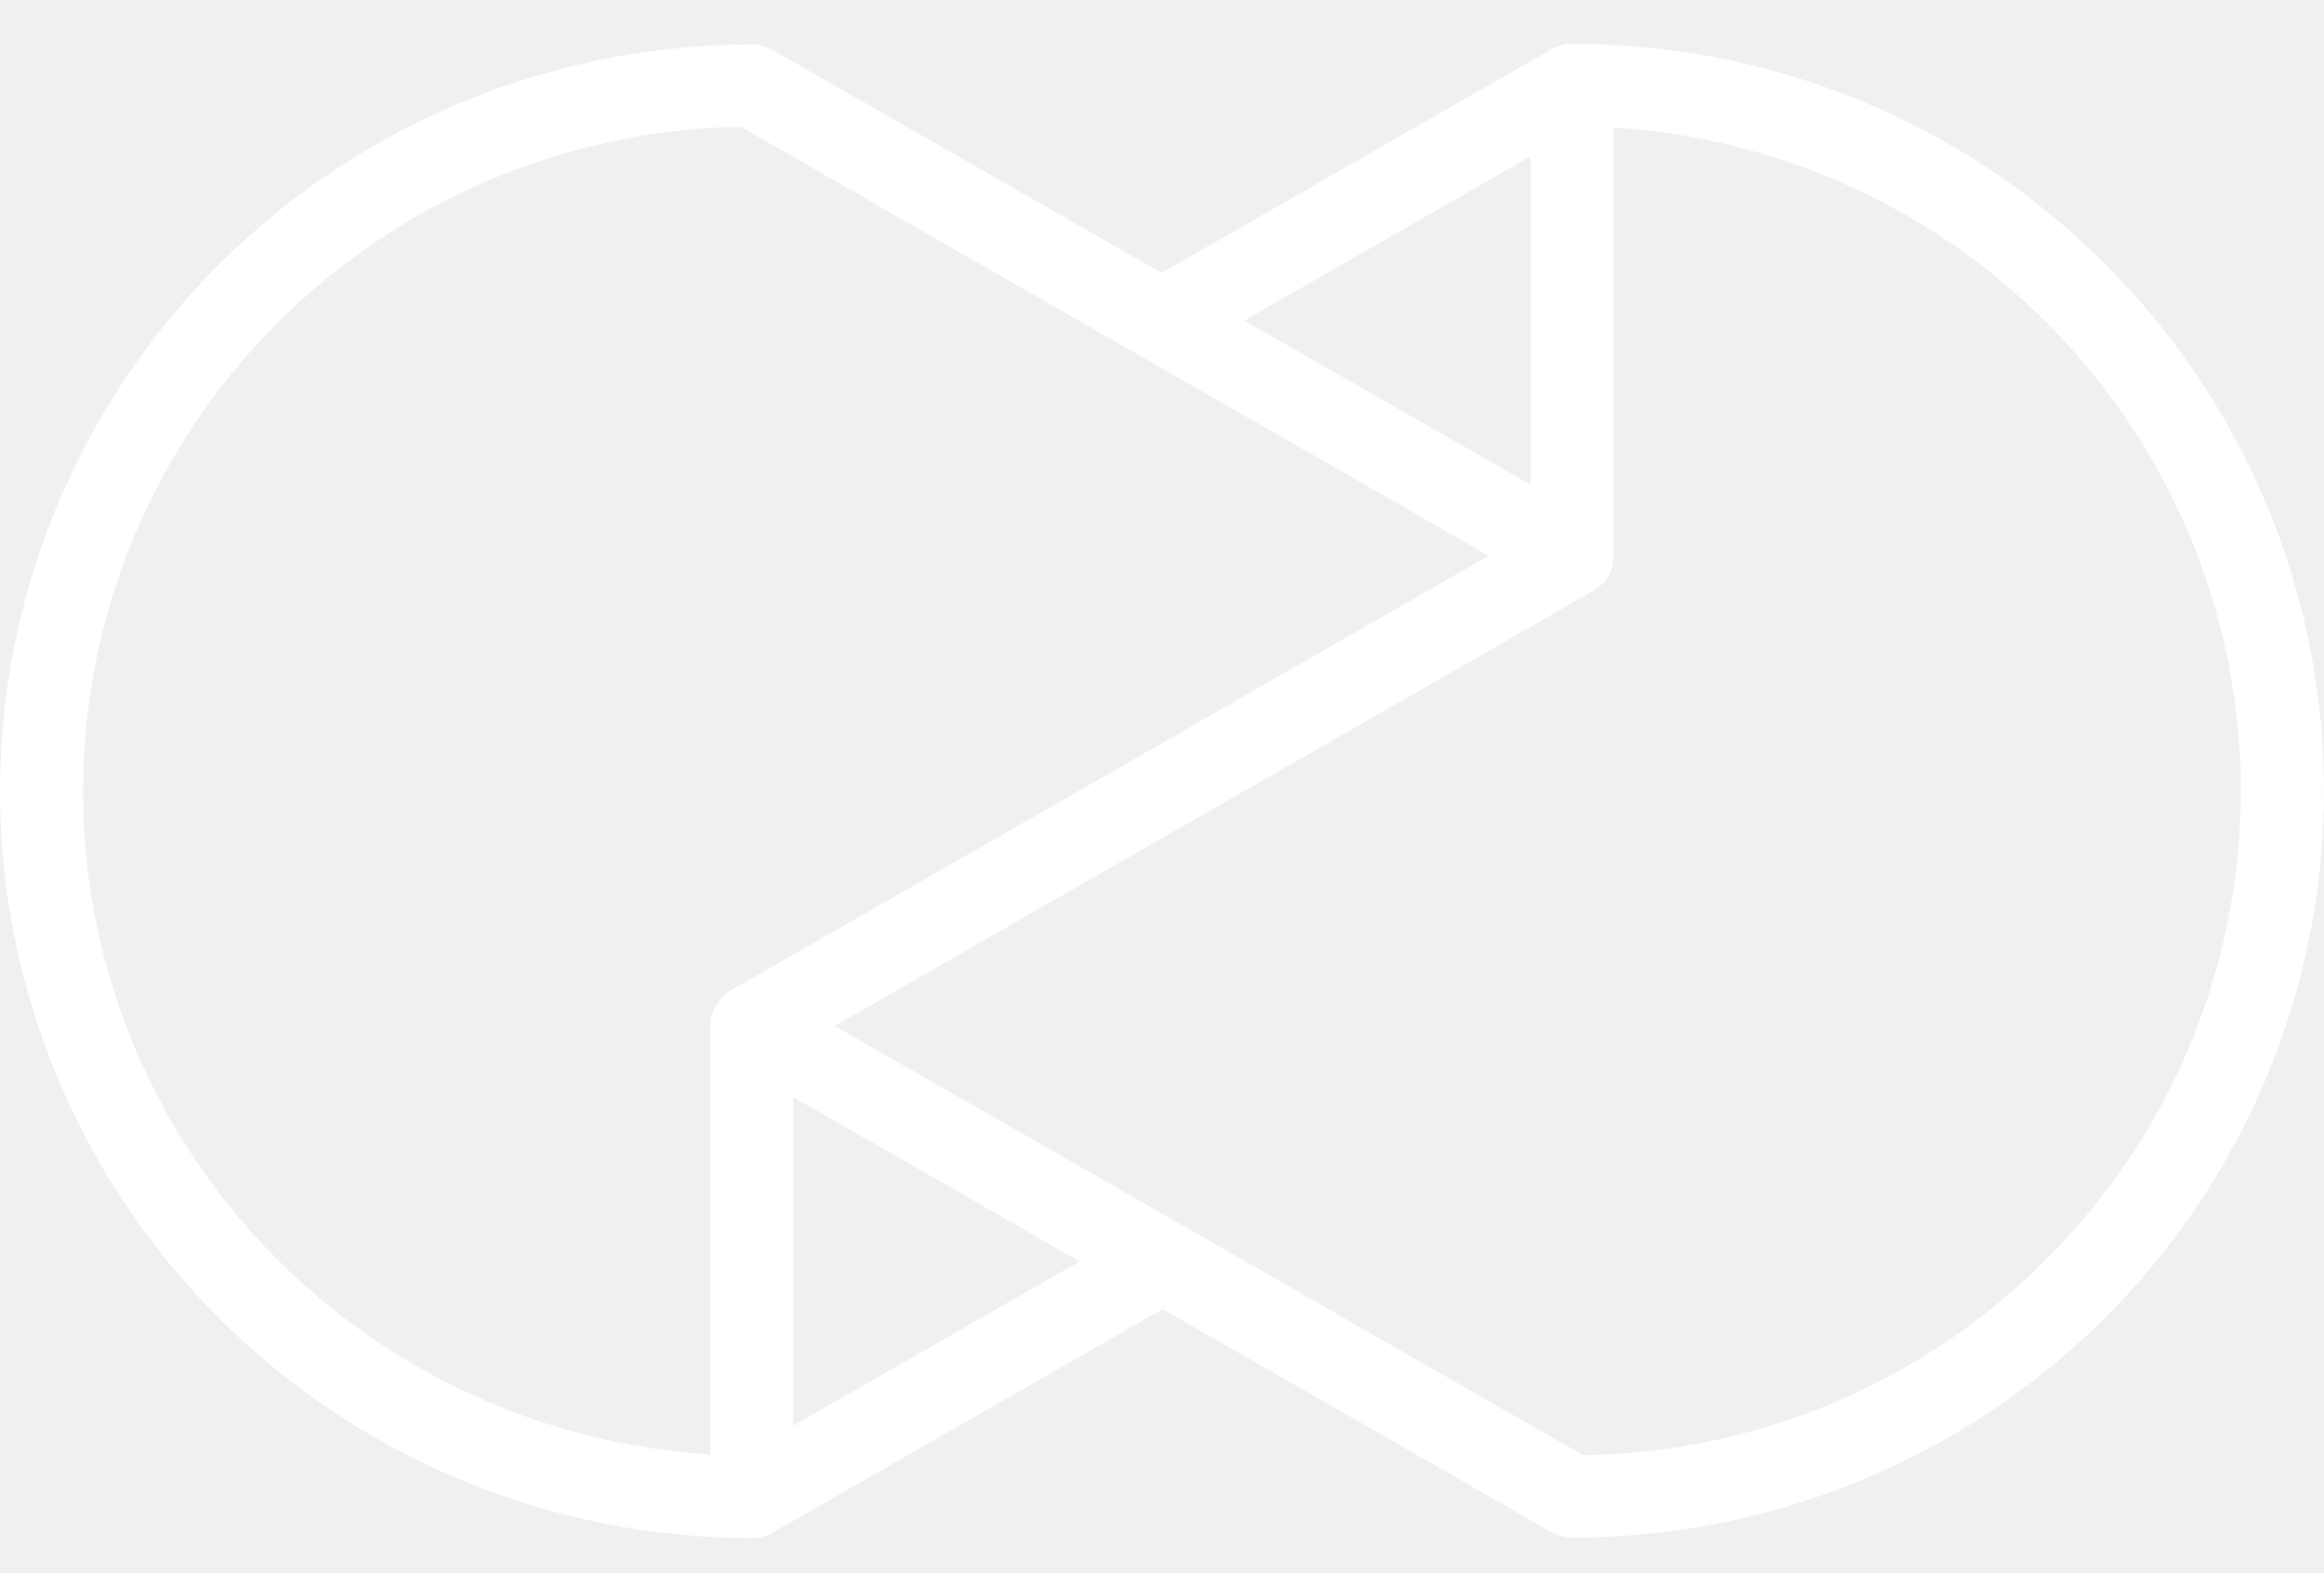
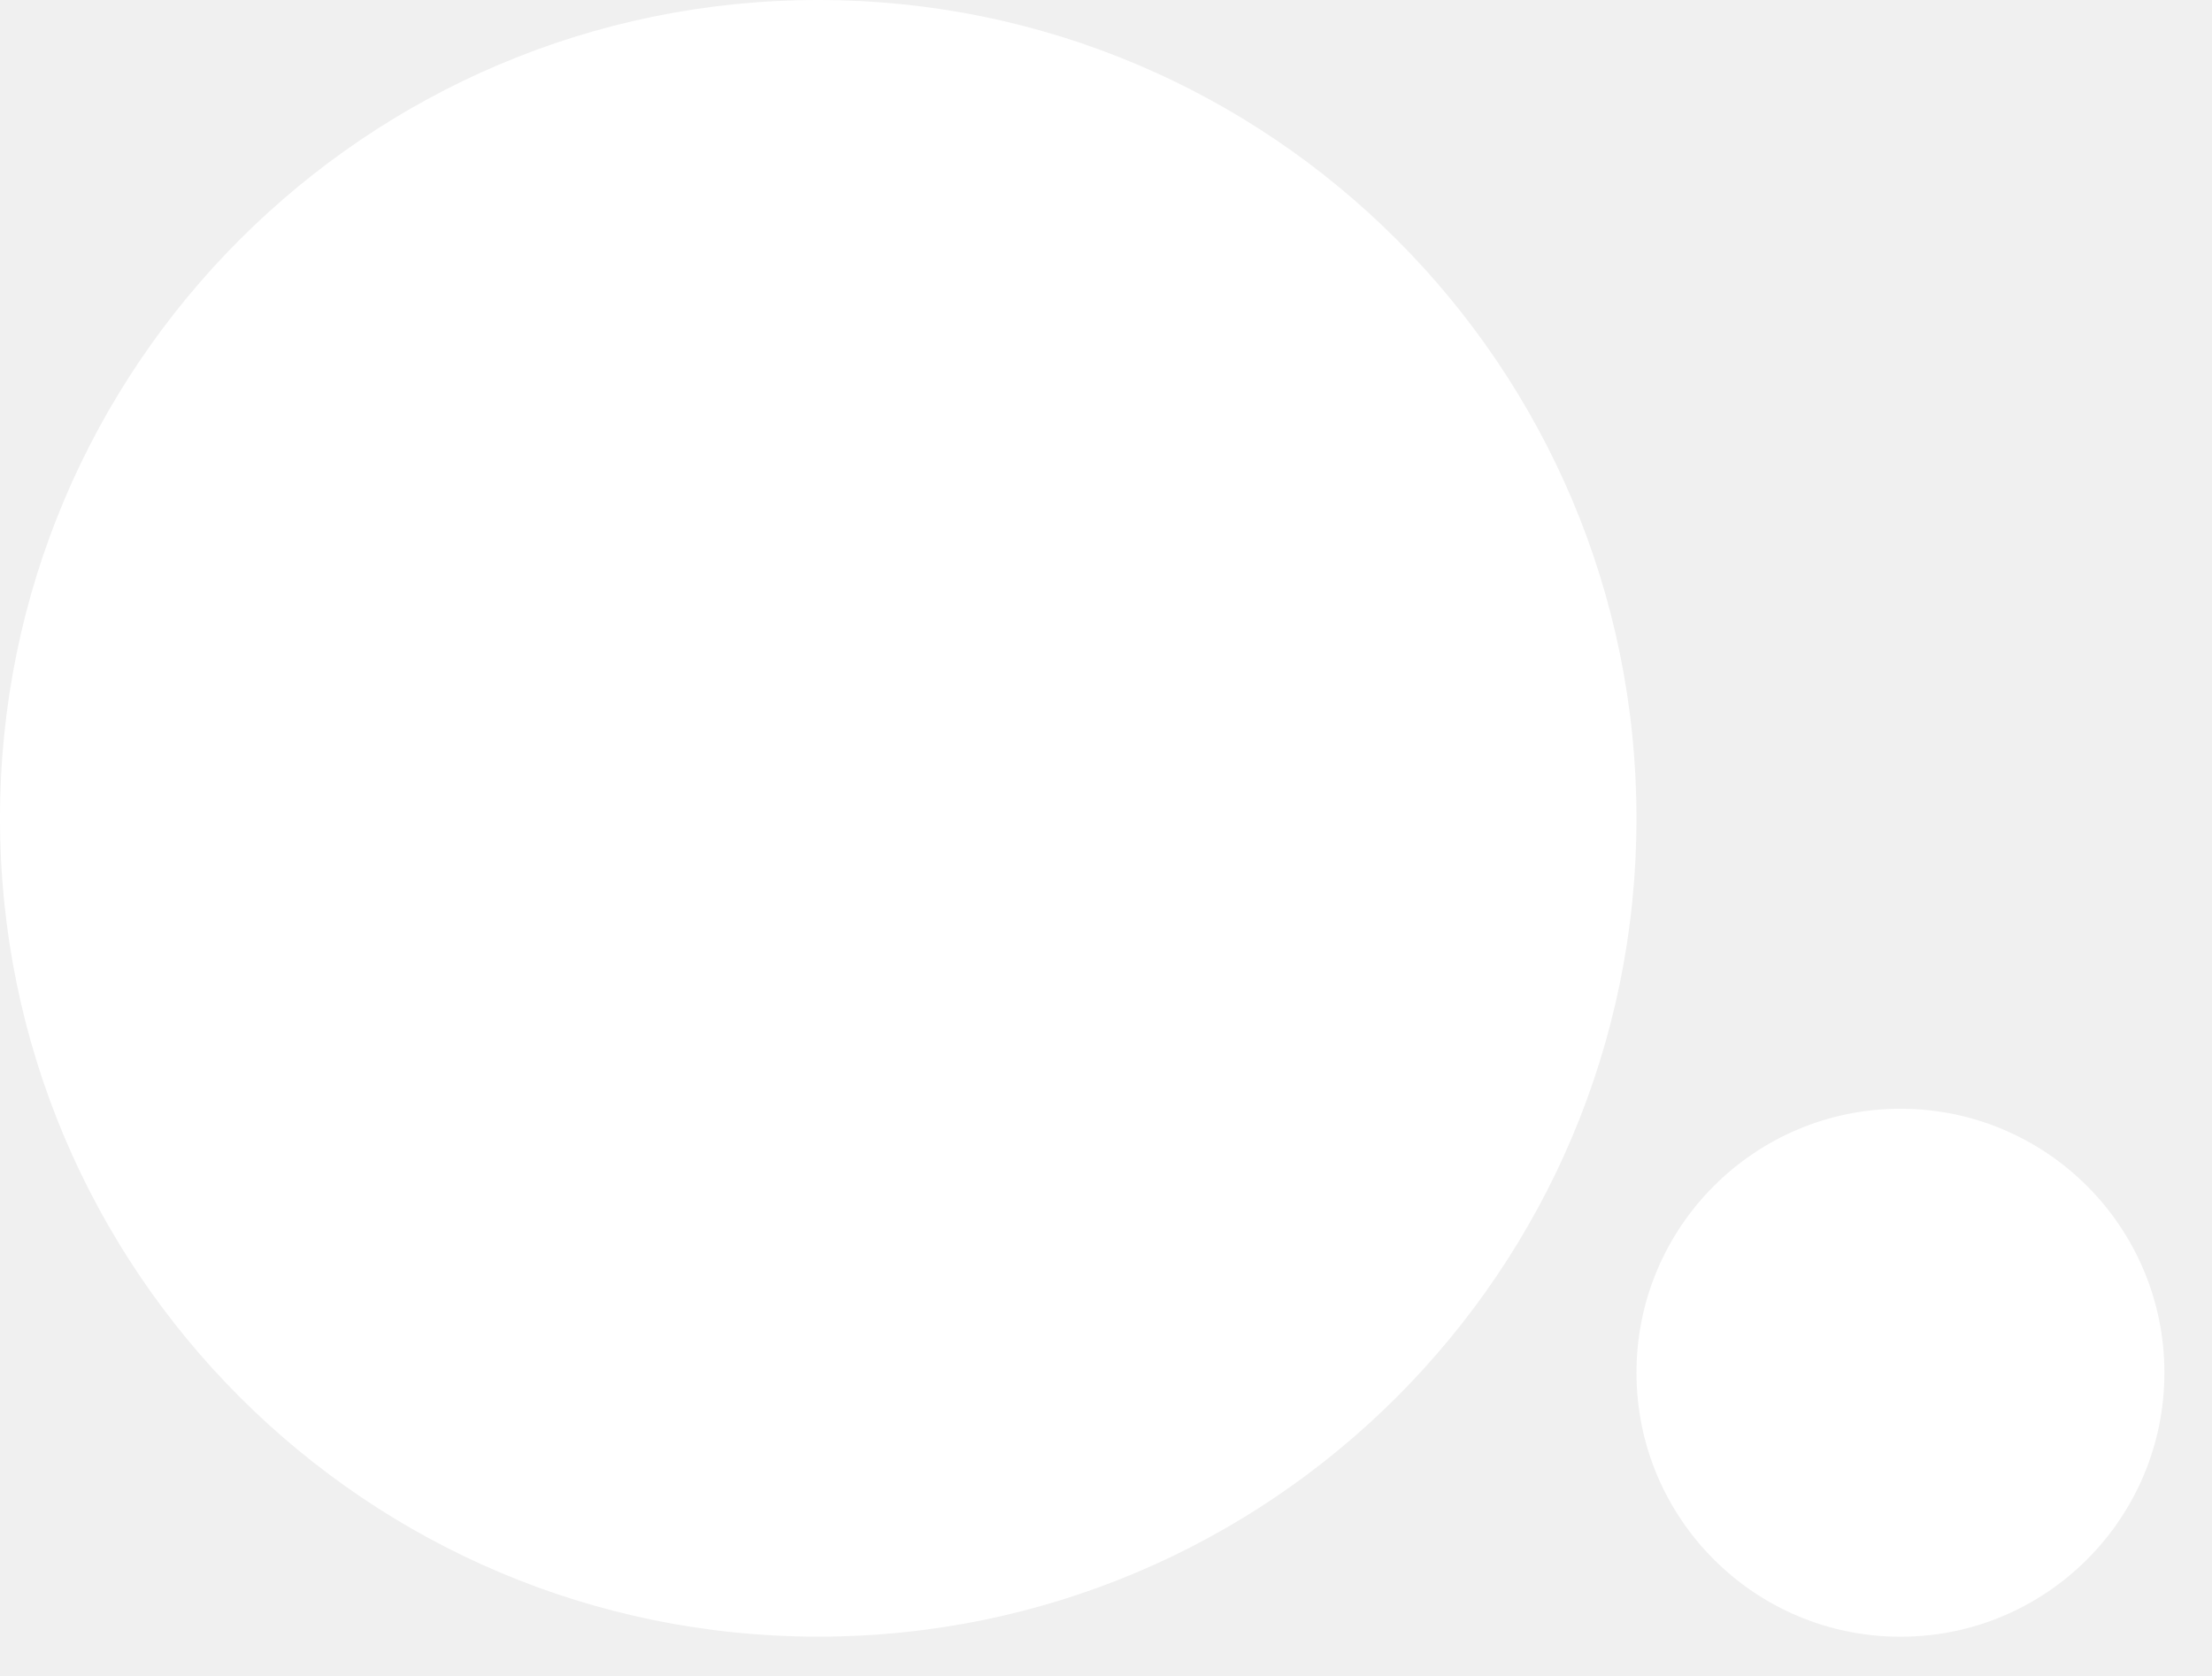
- <svg xmlns="http://www.w3.org/2000/svg" width="34" height="23" viewBox="0 0 34 23" fill="none">
-   <path stroke="none" d="M30.777 3.843C29.758 2.825 28.546 2.019 27.212 1.469C25.877 0.92 24.446 0.639 23.002 0.643H22.993C22.98 0.643 22.966 0.643 22.953 0.643L22.933 0.645C22.92 0.645 22.908 0.648 22.897 0.65C22.886 0.652 22.882 0.652 22.874 0.654C22.866 0.656 22.854 0.659 22.843 0.662L22.815 0.67C22.807 0.672 22.799 0.675 22.791 0.679C22.783 0.682 22.769 0.687 22.758 0.691C22.747 0.696 22.745 0.698 22.738 0.701C22.732 0.704 22.715 0.712 22.703 0.718L22.697 0.721L16.993 3.992L11.304 0.732C11.211 0.679 11.107 0.651 11 0.651C8.083 0.651 5.286 1.801 3.223 3.849C1.16 5.898 0 8.676 1.44636e-07 11.574C-0 14.471 1.158 17.25 3.22 19.299C5.282 21.348 8.08 22.5 10.997 22.5H11.001C11.021 22.5 11.039 22.5 11.058 22.497H11.066C11.085 22.495 11.102 22.492 11.121 22.489H11.127C11.143 22.485 11.158 22.482 11.173 22.477L11.186 22.473C11.202 22.468 11.218 22.462 11.233 22.456L11.247 22.45C11.258 22.445 11.269 22.44 11.28 22.434L11.296 22.425L11.304 22.421L17.008 19.15L22.697 22.413C22.789 22.466 22.894 22.494 23 22.494C25.176 22.494 27.303 21.854 29.112 20.653C30.921 19.453 32.331 17.746 33.163 15.749C33.995 13.753 34.213 11.556 33.788 9.437C33.364 7.317 32.315 5.37 30.777 3.843ZM22.395 2.285V7.092L18.205 4.689L22.395 2.285ZM1.215 11.575C1.214 9.025 2.223 6.577 4.024 4.759C5.824 2.941 8.272 1.898 10.839 1.856L21.78 8.13L10.697 14.487C10.604 14.54 10.528 14.616 10.475 14.707C10.421 14.799 10.393 14.902 10.393 15.008V21.277C7.908 21.123 5.575 20.035 3.869 18.232C2.164 16.429 1.214 14.049 1.215 11.575V11.575ZM11.605 20.857V16.05L15.795 18.453L11.605 20.857ZM29.919 18.441C28.127 20.231 25.701 21.253 23.16 21.287L12.211 15.008L23.183 8.716C23.341 8.623 23.453 8.561 23.526 8.436C23.573 8.355 23.6 8.263 23.605 8.17V8.165C23.605 8.156 23.605 8.147 23.605 8.137C23.605 8.133 23.605 8.129 23.605 8.125V1.866C25.485 1.982 27.292 2.635 28.808 3.746C30.323 4.856 31.484 6.378 32.151 8.128C32.817 9.878 32.961 11.782 32.565 13.611C32.169 15.441 31.25 17.117 29.918 18.44L29.919 18.441Z" fill="white" />
+ <svg xmlns="http://www.w3.org/2000/svg" width="33" height="25" viewBox="0 0 33 25" fill="none">
+   <circle stroke="none" cx="12.207" cy="12.207" r="12.207" fill="white" />
+   <circle stroke="none" cx="28.352" cy="20.477" r="3.938" fill="white" />
</svg>
